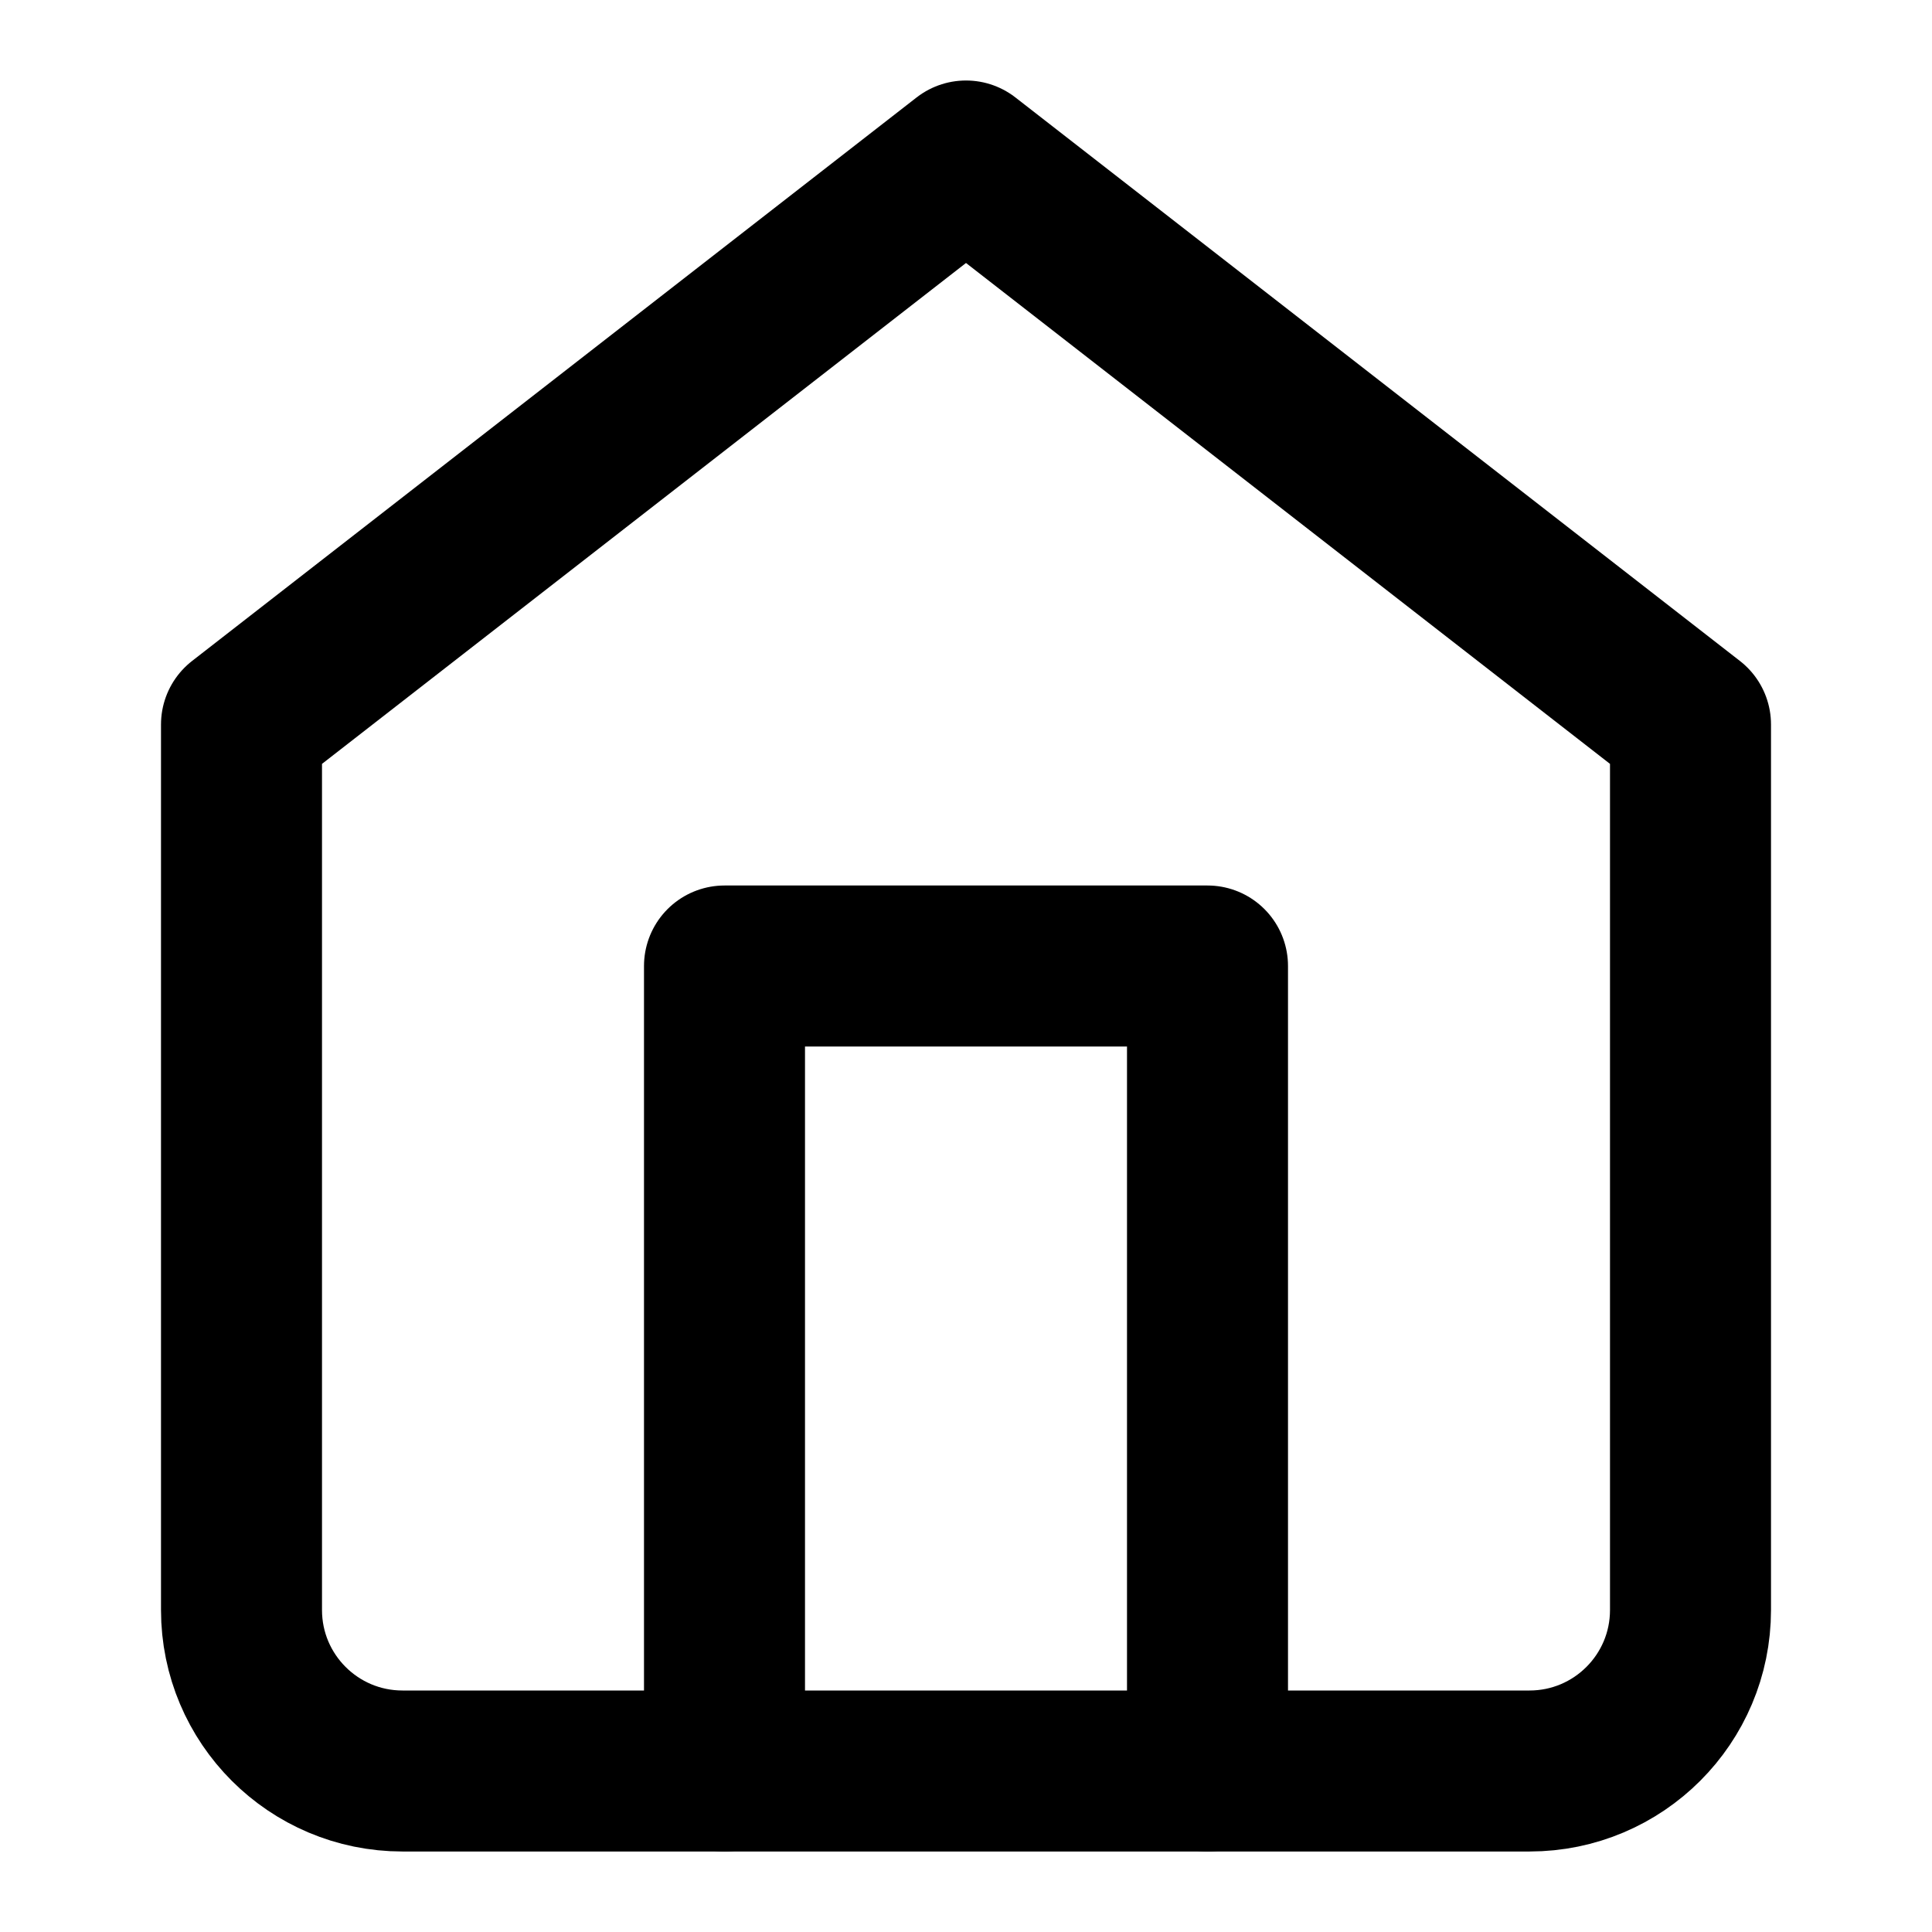
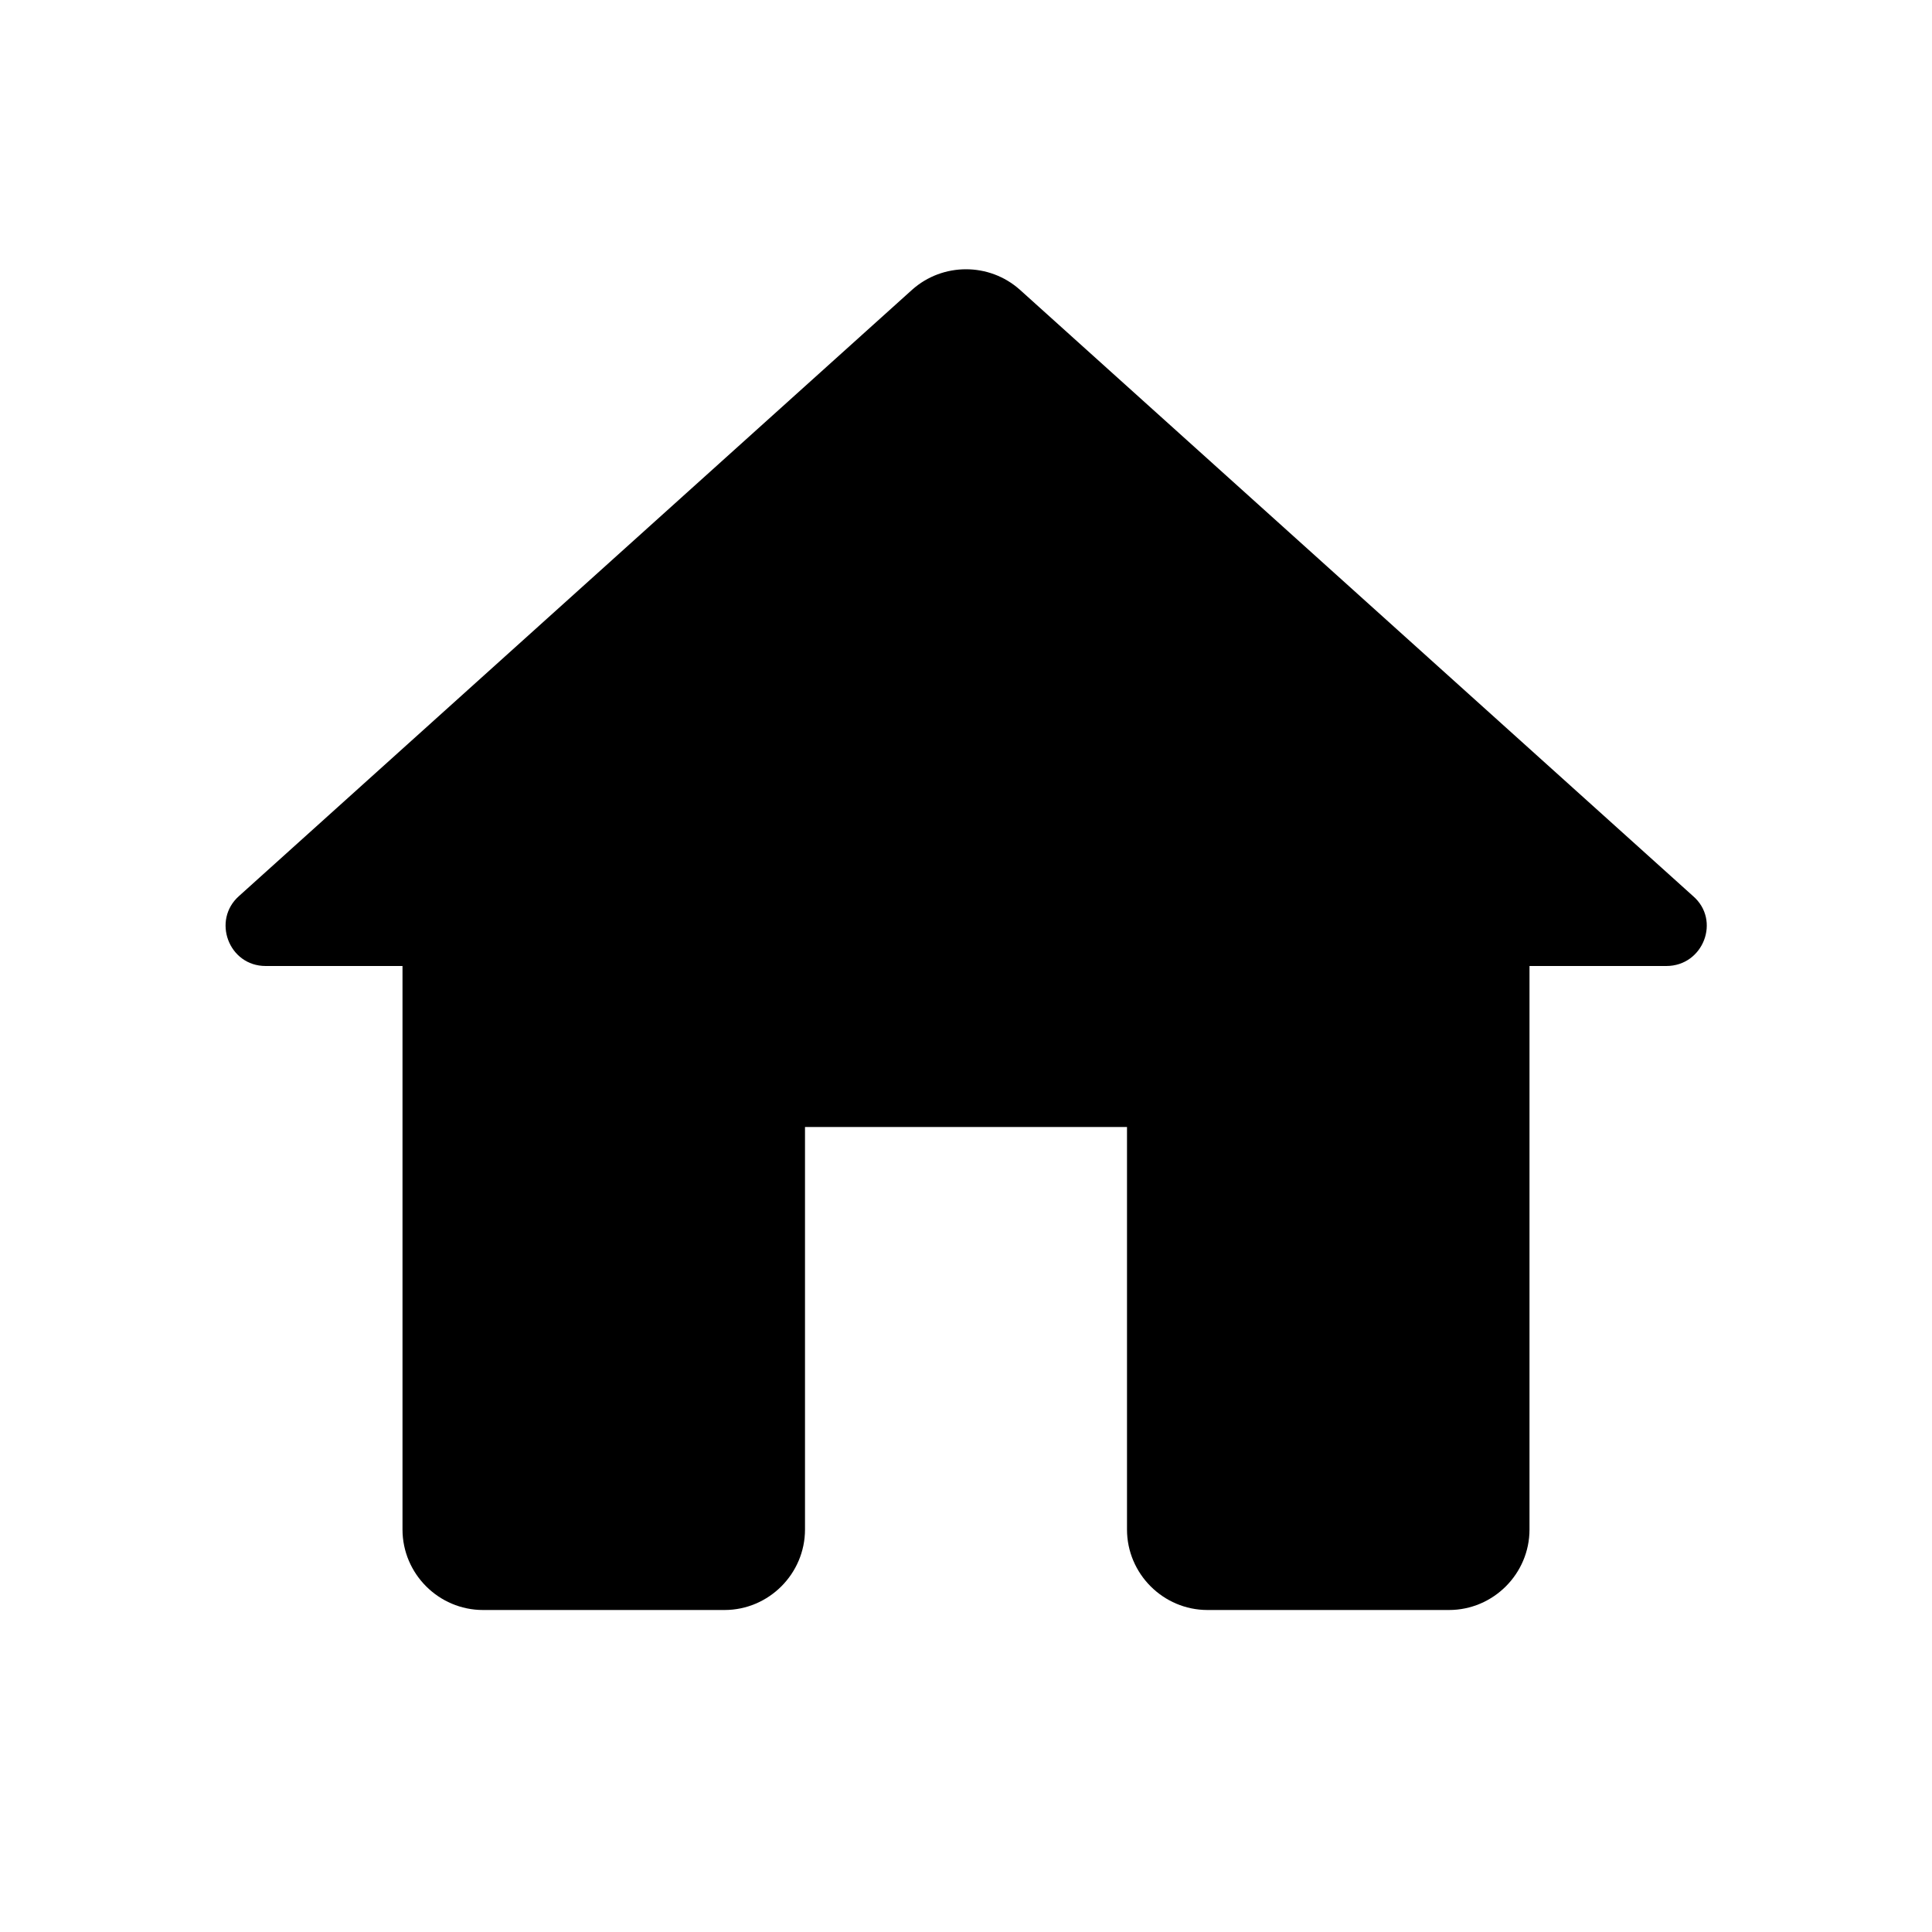
- <svg xmlns="http://www.w3.org/2000/svg" width="24" height="24" viewBox="0 0 24 24" fill="none" stroke="currentColor" stroke-width="2" stroke-linecap="round" stroke-linejoin="round" class="feather feather-home">
-   <path d="M3 9l9-7 9 7v11a2 2 0 0 1-2 2H5a2 2 0 0 1-2-2z" />
-   <polyline points="9 22 9 12 15 12 15 22" />
+ <svg xmlns="http://www.w3.org/2000/svg" width="24" height="24" viewBox="0 0 24 24">
+   <path fill="none" d="M0 0h24v24H0V0z" />
+   <path d="M10 19v-5h4v5c0 .55.45 1 1 1h3c.55 0 1-.45 1-1v-7h1.7c.46 0 .68-.57.33-.87L12.67 3.6c-.38-.34-.96-.34-1.34 0l-8.36 7.53c-.34.3-.13.87.33.87H5v7c0 .55.45 1 1 1h3c.55 0 1-.45 1-1z" />
</svg>
